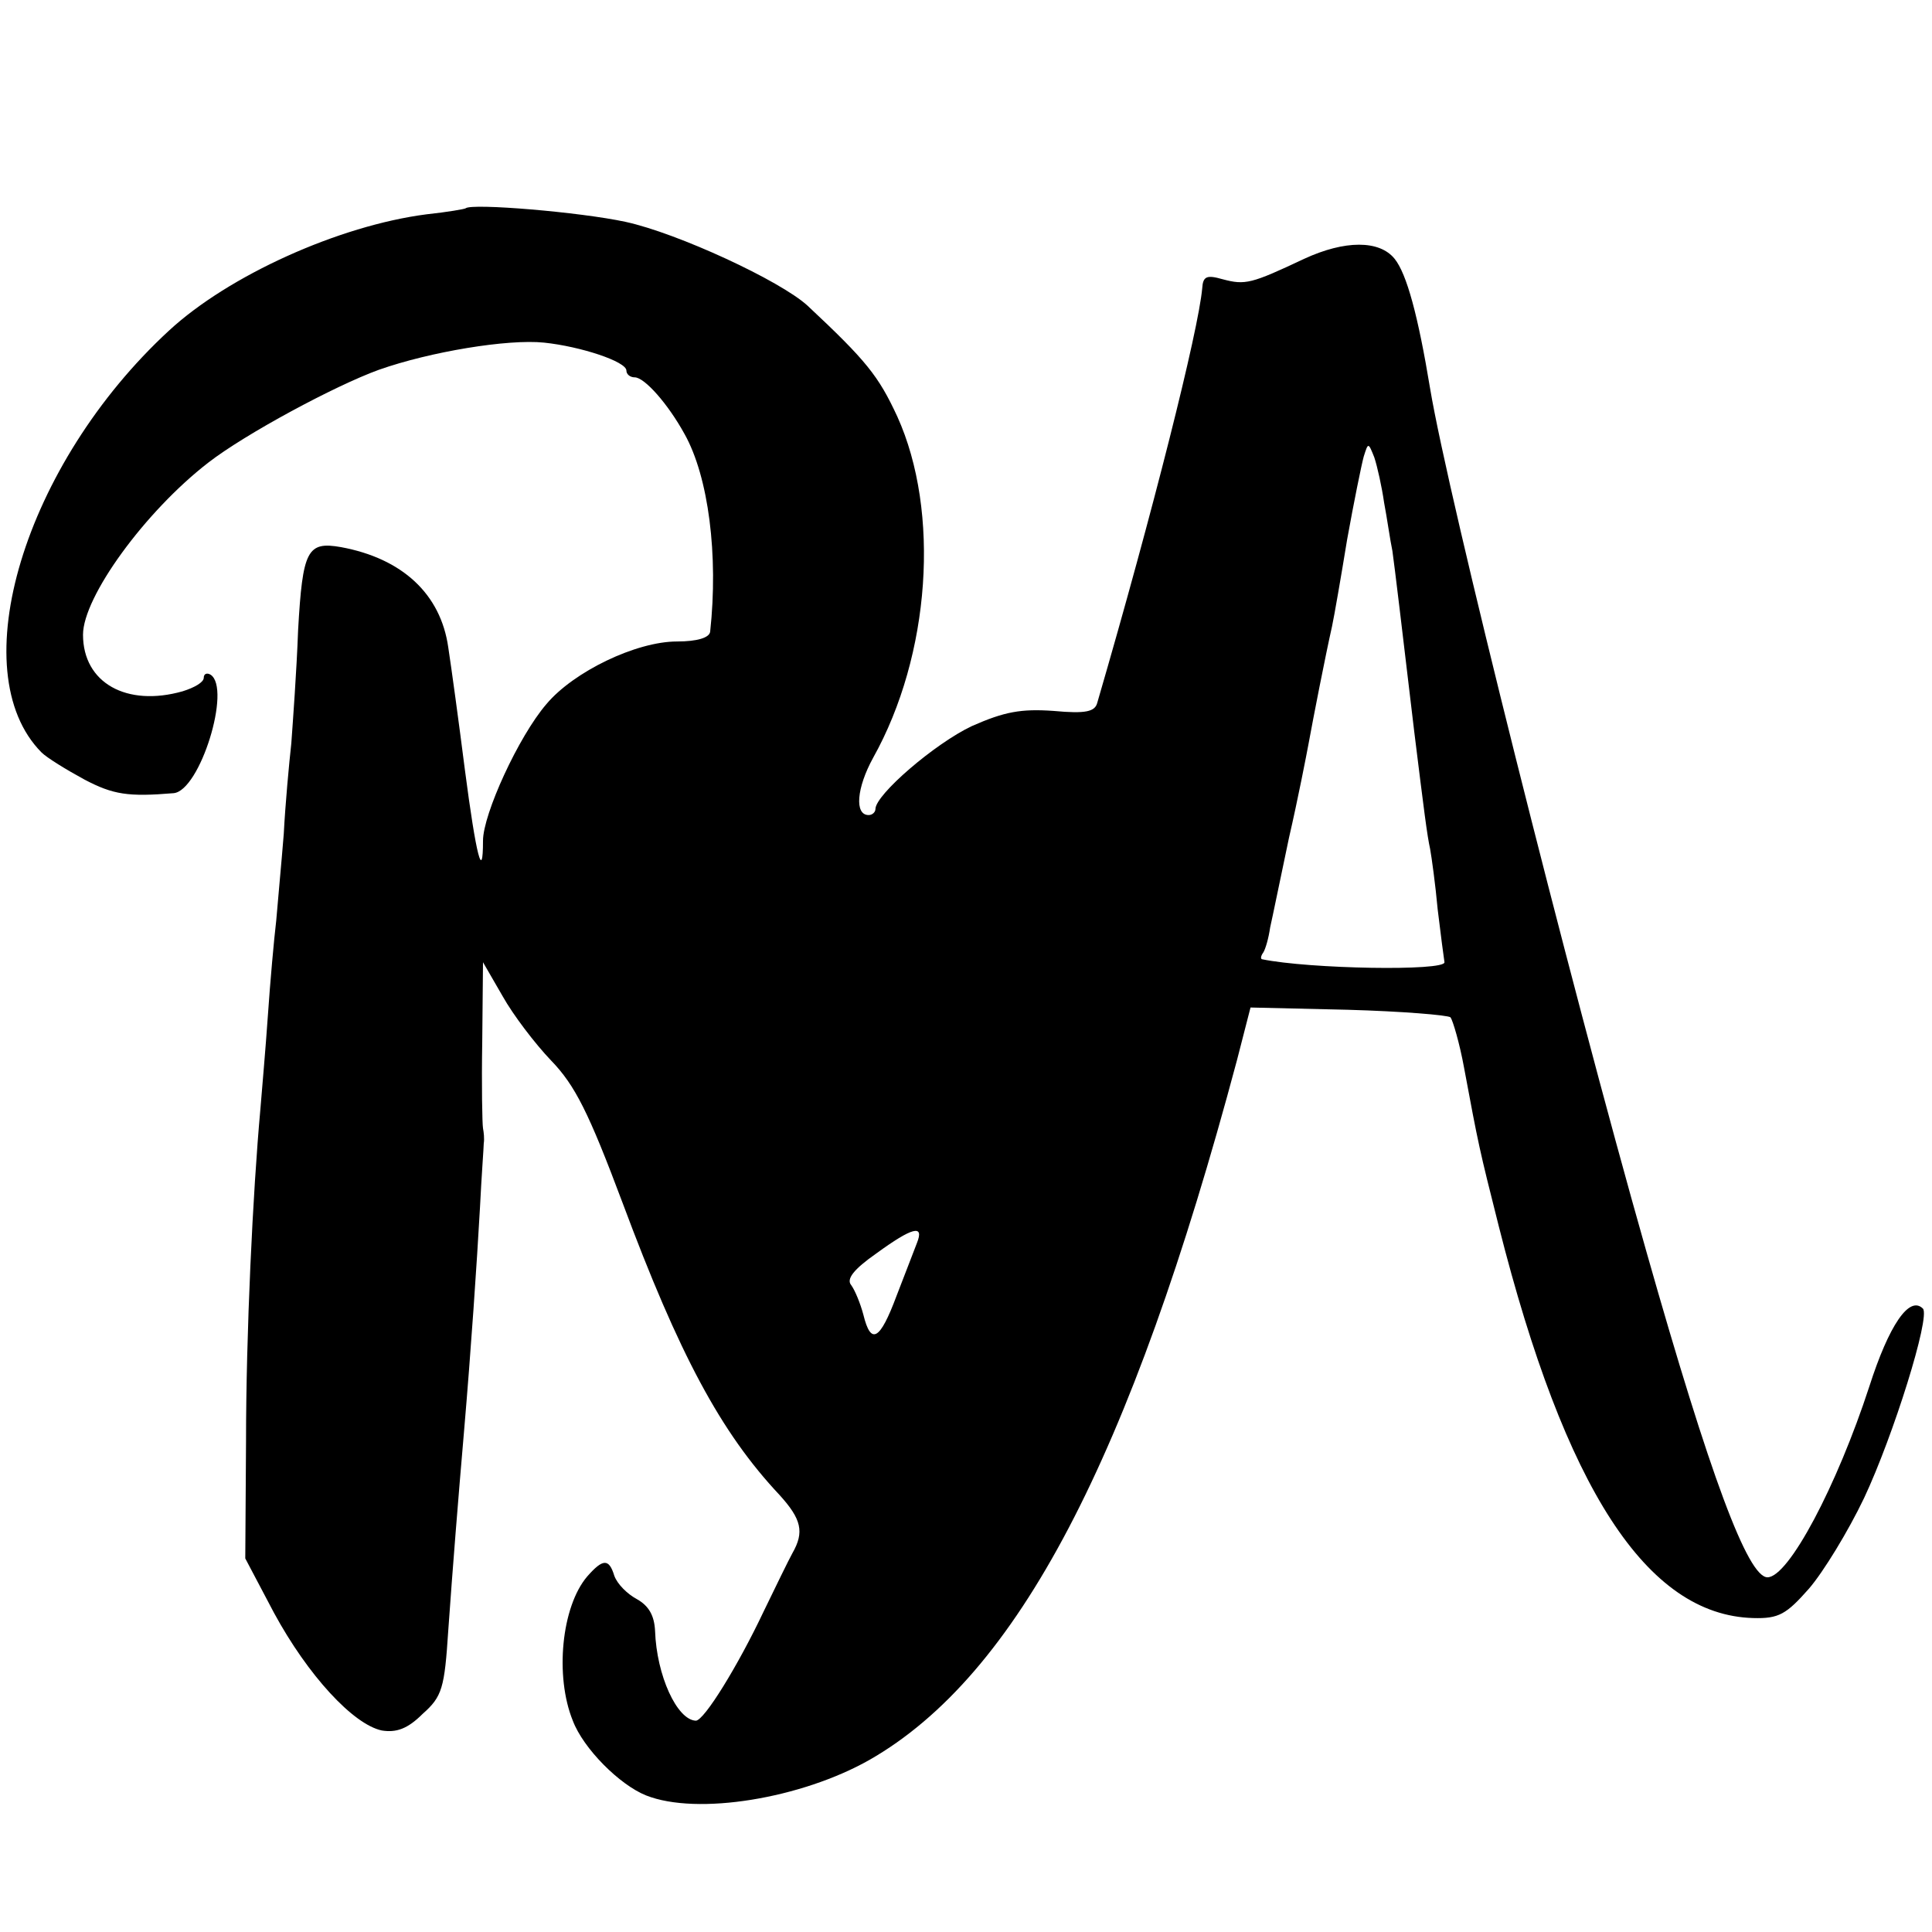
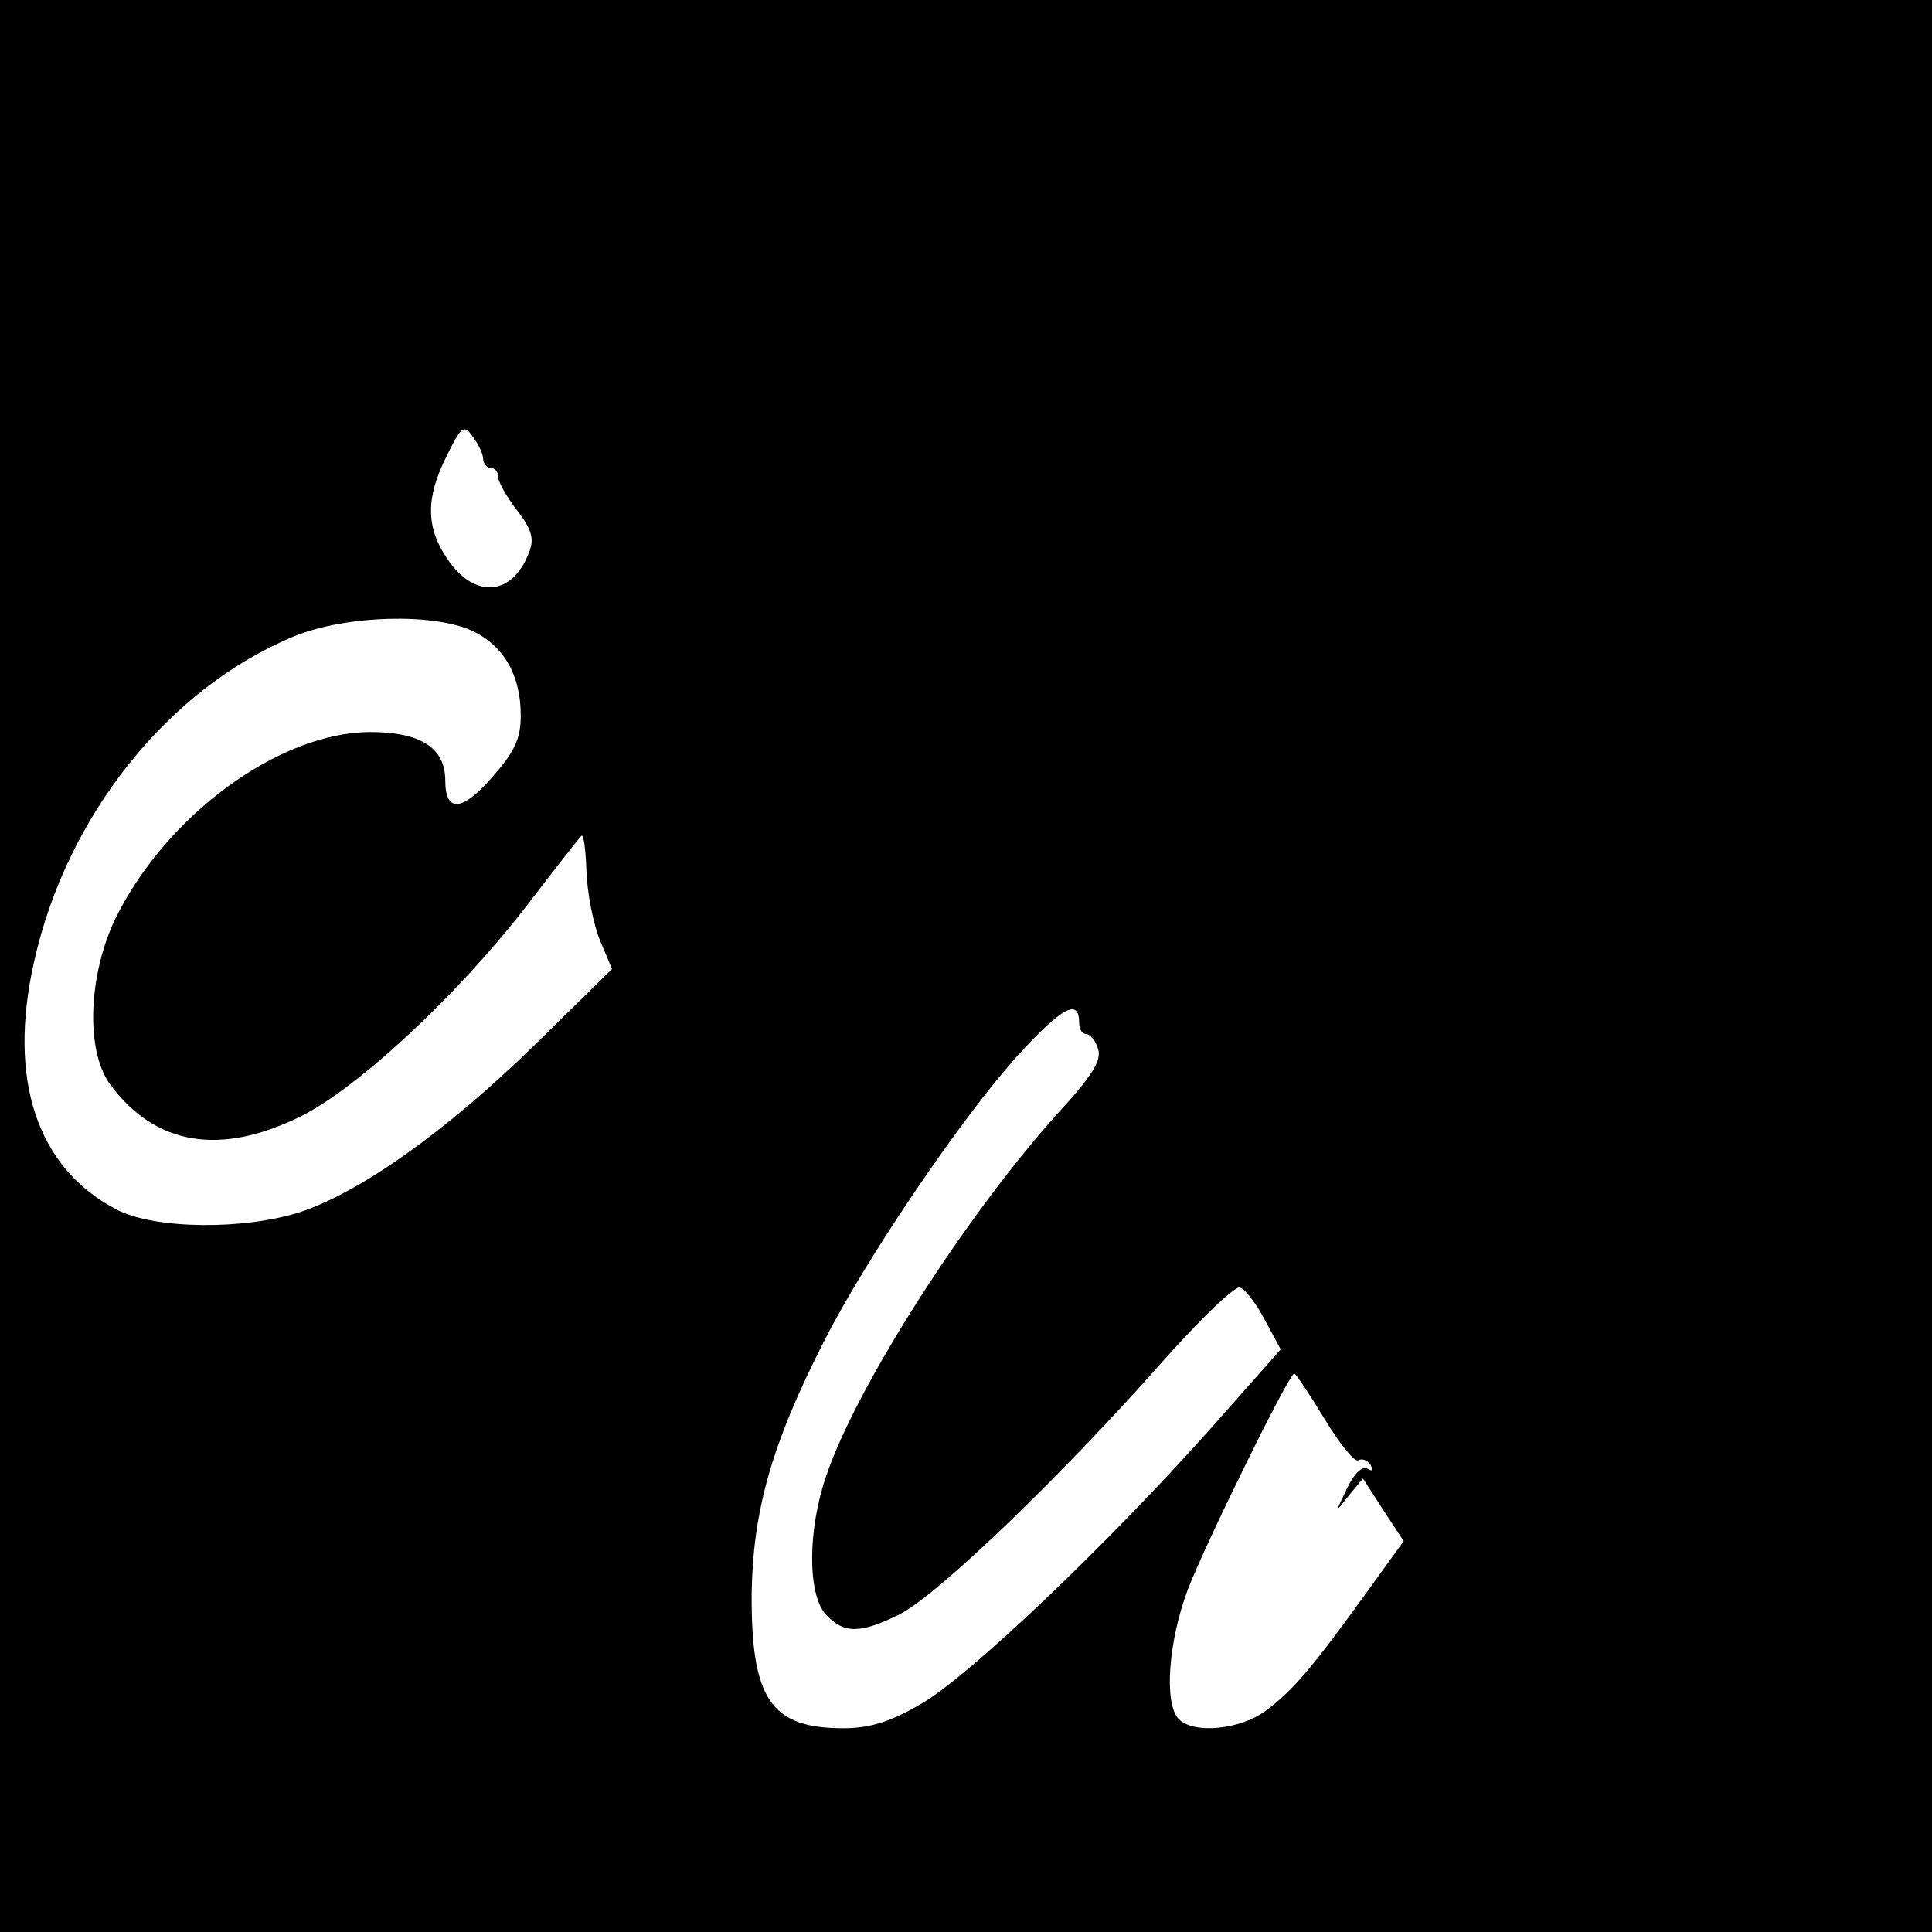
<svg xmlns="http://www.w3.org/2000/svg" version="1.0" width="256pt" height="256pt" viewBox="0 0 256 256" preserveAspectRatio="xMidYMid meet">
  <g transform="translate(0,256) scale(0.1,-0.1)" fill="#000000" stroke="none">
-     <path d="M617 2284 c-1 -1 -24 -5 -52 -8 -116 -15 -262 -81 -341 -154 -192 -177 -275 -452 -169 -559 7 -7 33 -23 57 -36 38 -20 58 -23 118 -18 35 3 77 139 49 157 -5 3 -9 1 -9 -4 0 -6 -12 -13 -28 -18 -74 -21 -132 11 -132 75 0 50 82 163 166 228 49 38 168 102 226 123 68 24 171 41 219 36 48 -5 109 -25 109 -37 0 -5 5 -9 11 -9 13 0 44 -35 66 -75 32 -57 45 -161 34 -262 -1 -8 -17 -13 -44 -13 -54 0 -137 -40 -173 -83 -37 -43 -84 -146 -84 -181 0 -55 -9 -21 -24 94 -8 63 -18 136 -22 162 -10 71 -61 118 -142 133 -45 8 -51 -4 -57 -110 -2 -55 -7 -122 -9 -150 -3 -27 -8 -81 -10 -120 -3 -38 -8 -90 -10 -115 -3 -25 -8 -81 -11 -125 -3 -44 -8 -100 -10 -125 -10 -110 -19 -297 -19 -440 l-1 -155 38 -72 c45 -83 105 -148 143 -156 19 -3 34 2 54 22 26 23 29 34 34 111 6 85 13 172 21 265 9 105 17 223 21 295 2 41 5 80 5 85 1 6 0 15 -1 20 -1 6 -2 57 -1 115 l1 105 26 -45 c14 -25 43 -63 64 -85 32 -33 50 -69 95 -189 75 -201 130 -304 208 -387 29 -32 33 -49 17 -77 -5 -9 -22 -44 -38 -77 -34 -72 -79 -145 -90 -145 -25 1 -52 60 -54 119 -1 20 -8 33 -24 42 -13 7 -26 20 -30 31 -7 23 -15 23 -36 -1 -34 -40 -43 -132 -19 -191 14 -37 62 -85 97 -99 68 -27 206 -4 296 47 196 112 346 399 487 927 l18 70 129 -3 c71 -2 132 -7 136 -10 3 -4 12 -34 18 -67 19 -102 20 -107 46 -210 88 -348 196 -515 337 -519 34 -1 44 5 74 39 19 22 52 76 73 120 39 83 88 240 78 251 -18 18 -45 -22 -71 -103 -43 -132 -107 -253 -135 -253 -26 0 -76 134 -160 430 -105 369 -263 1001 -287 1145 -16 97 -31 152 -47 172 -20 25 -66 25 -120 0 -70 -33 -78 -35 -108 -27 -21 6 -26 4 -27 -12 -5 -56 -65 -295 -139 -549 -3 -12 -15 -15 -58 -11 -43 3 -65 -1 -108 -20 -49 -23 -128 -91 -128 -110 0 -4 -4 -8 -9 -8 -19 0 -16 36 6 76 76 136 89 326 32 452 -25 54 -41 74 -119 147 -36 33 -172 96 -241 111 -60 13 -204 25 -212 18z m1217 -390 c4 -21 8 -50 11 -64 3 -21 13 -105 29 -240 13 -105 17 -137 21 -155 2 -11 7 -47 10 -80 4 -33 8 -64 9 -70 1 -12 -179 -9 -242 4 -2 1 -1 5 2 9 3 5 7 19 9 33 3 13 14 67 25 119 12 52 23 109 26 125 6 33 22 115 31 155 3 14 12 66 20 115 9 50 19 99 22 110 6 19 6 19 14 -1 4 -12 10 -39 13 -60z m-619 -981 c-4 -10 -16 -42 -27 -70 -22 -59 -34 -66 -44 -25 -4 15 -11 32 -16 39 -7 8 3 21 33 42 48 35 64 39 54 14z" />
+     <path d="M0 1280 l0 -1280 1280 0 1280 0 0 1280 0 1280 -1280 0 -1280 0 0 -1280z m640 673 c0 -7 5 -13 10 -13 6 0 10 -5 10 -12 0 -6 11 -26 25 -44 20 -26 23 -38 16 -56 -22 -58 -72 -62 -108 -9 -29 42 -29 82 -1 137 19 39 23 42 34 26 7 -9 14 -23 14 -29z m-14 -229 c42 -20 64 -59 64 -112 0 -31 -8 -48 -38 -82 -40 -46 -62 -47 -62 -4 0 43 -33 64 -99 64 -120 0 -270 -109 -338 -247 -36 -75 -40 -175 -7 -220 60 -81 146 -95 253 -42 76 38 209 162 299 279 36 47 68 88 72 92 3 5 6 -16 7 -45 1 -30 9 -71 18 -93 l16 -38 -105 -103 c-114 -111 -227 -192 -308 -219 -75 -24 -192 -23 -243 3 -106 55 -145 172 -110 328 43 194 178 363 345 432 69 28 184 31 236 7z m804 -520 c0 -8 4 -14 9 -14 5 0 13 -9 16 -20 5 -15 -8 -36 -55 -87 -121 -135 -265 -360 -305 -478 -25 -72 -25 -157 -1 -184 24 -26 46 -26 98 0 50 25 214 183 345 331 52 59 100 105 106 102 7 -2 22 -22 33 -43 l21 -39 -92 -104 c-138 -155 -323 -331 -385 -366 -41 -24 -68 -32 -103 -32 -96 0 -122 39 -121 180 2 108 26 195 94 329 55 110 186 303 260 384 58 63 80 75 80 41z m325 -524 c20 -33 40 -58 45 -55 5 3 12 0 16 -6 4 -8 3 -9 -4 -5 -7 4 -18 -7 -27 -26 -16 -33 -16 -33 2 -10 l19 23 27 -42 27 -41 -52 -72 c-70 -97 -96 -127 -131 -153 -34 -25 -95 -31 -115 -11 -20 20 -14 103 12 172 24 62 134 286 141 286 2 0 20 -27 40 -60z" />
  </g>
</svg>
